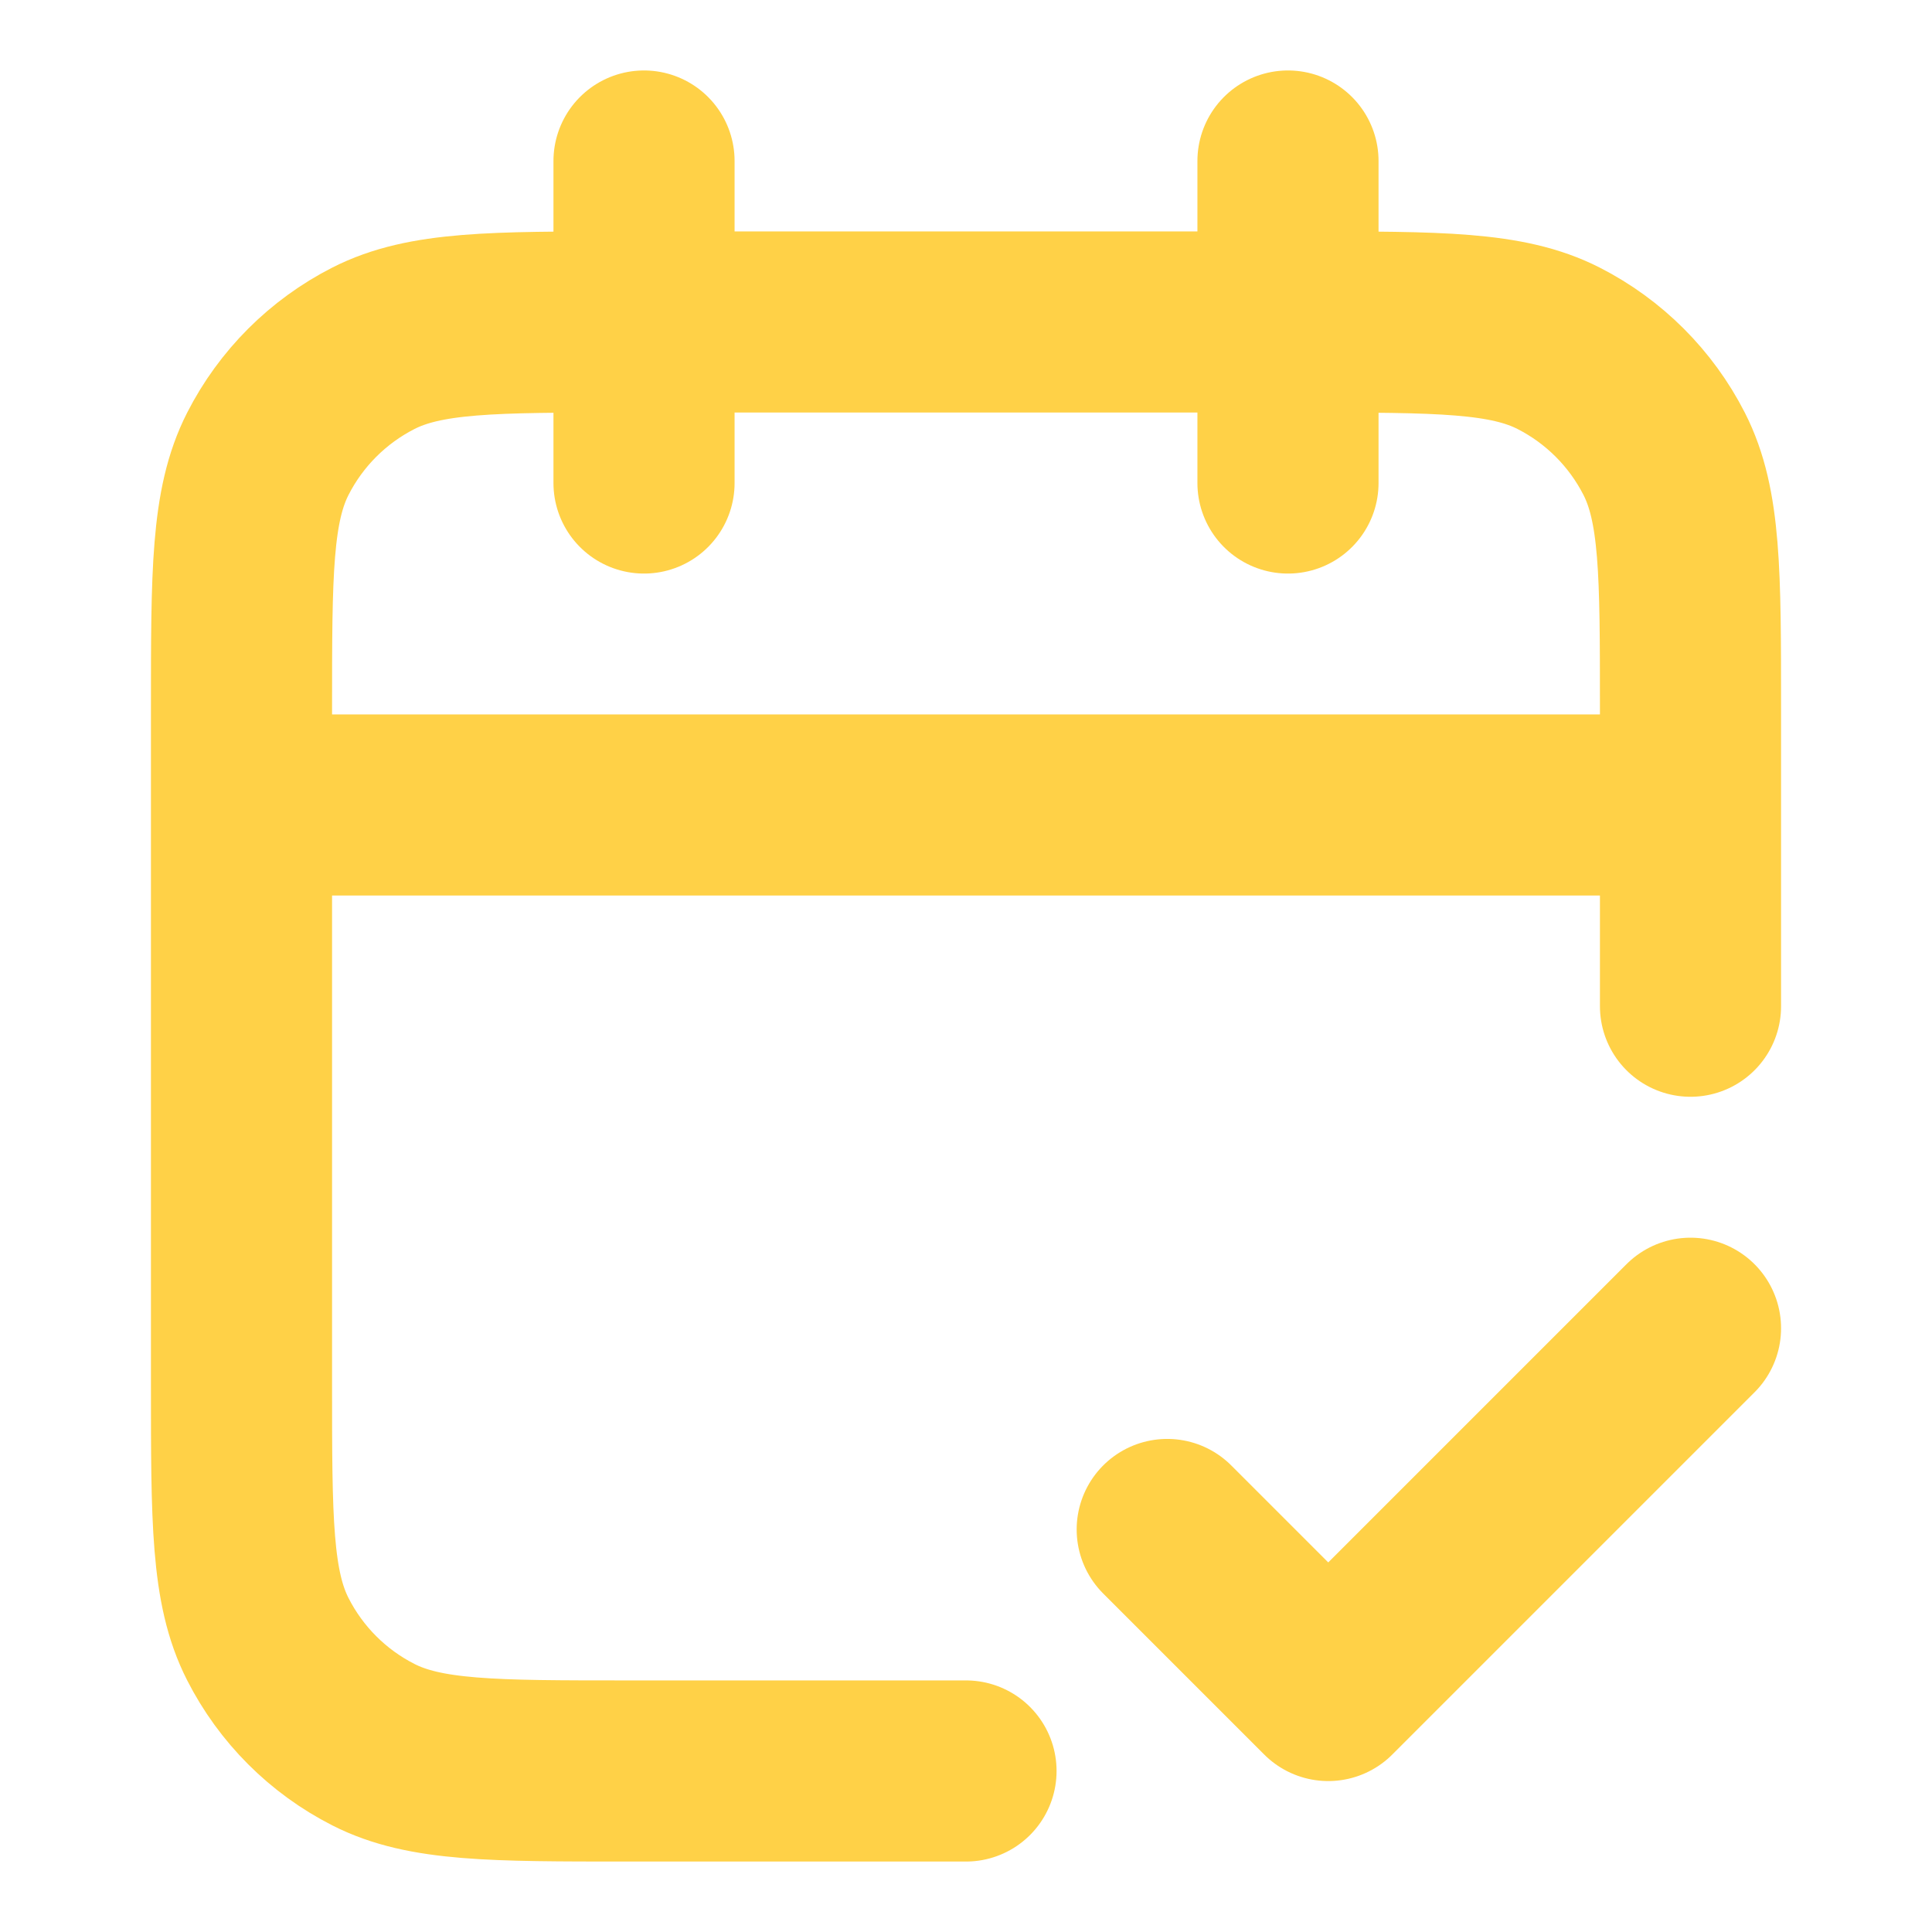
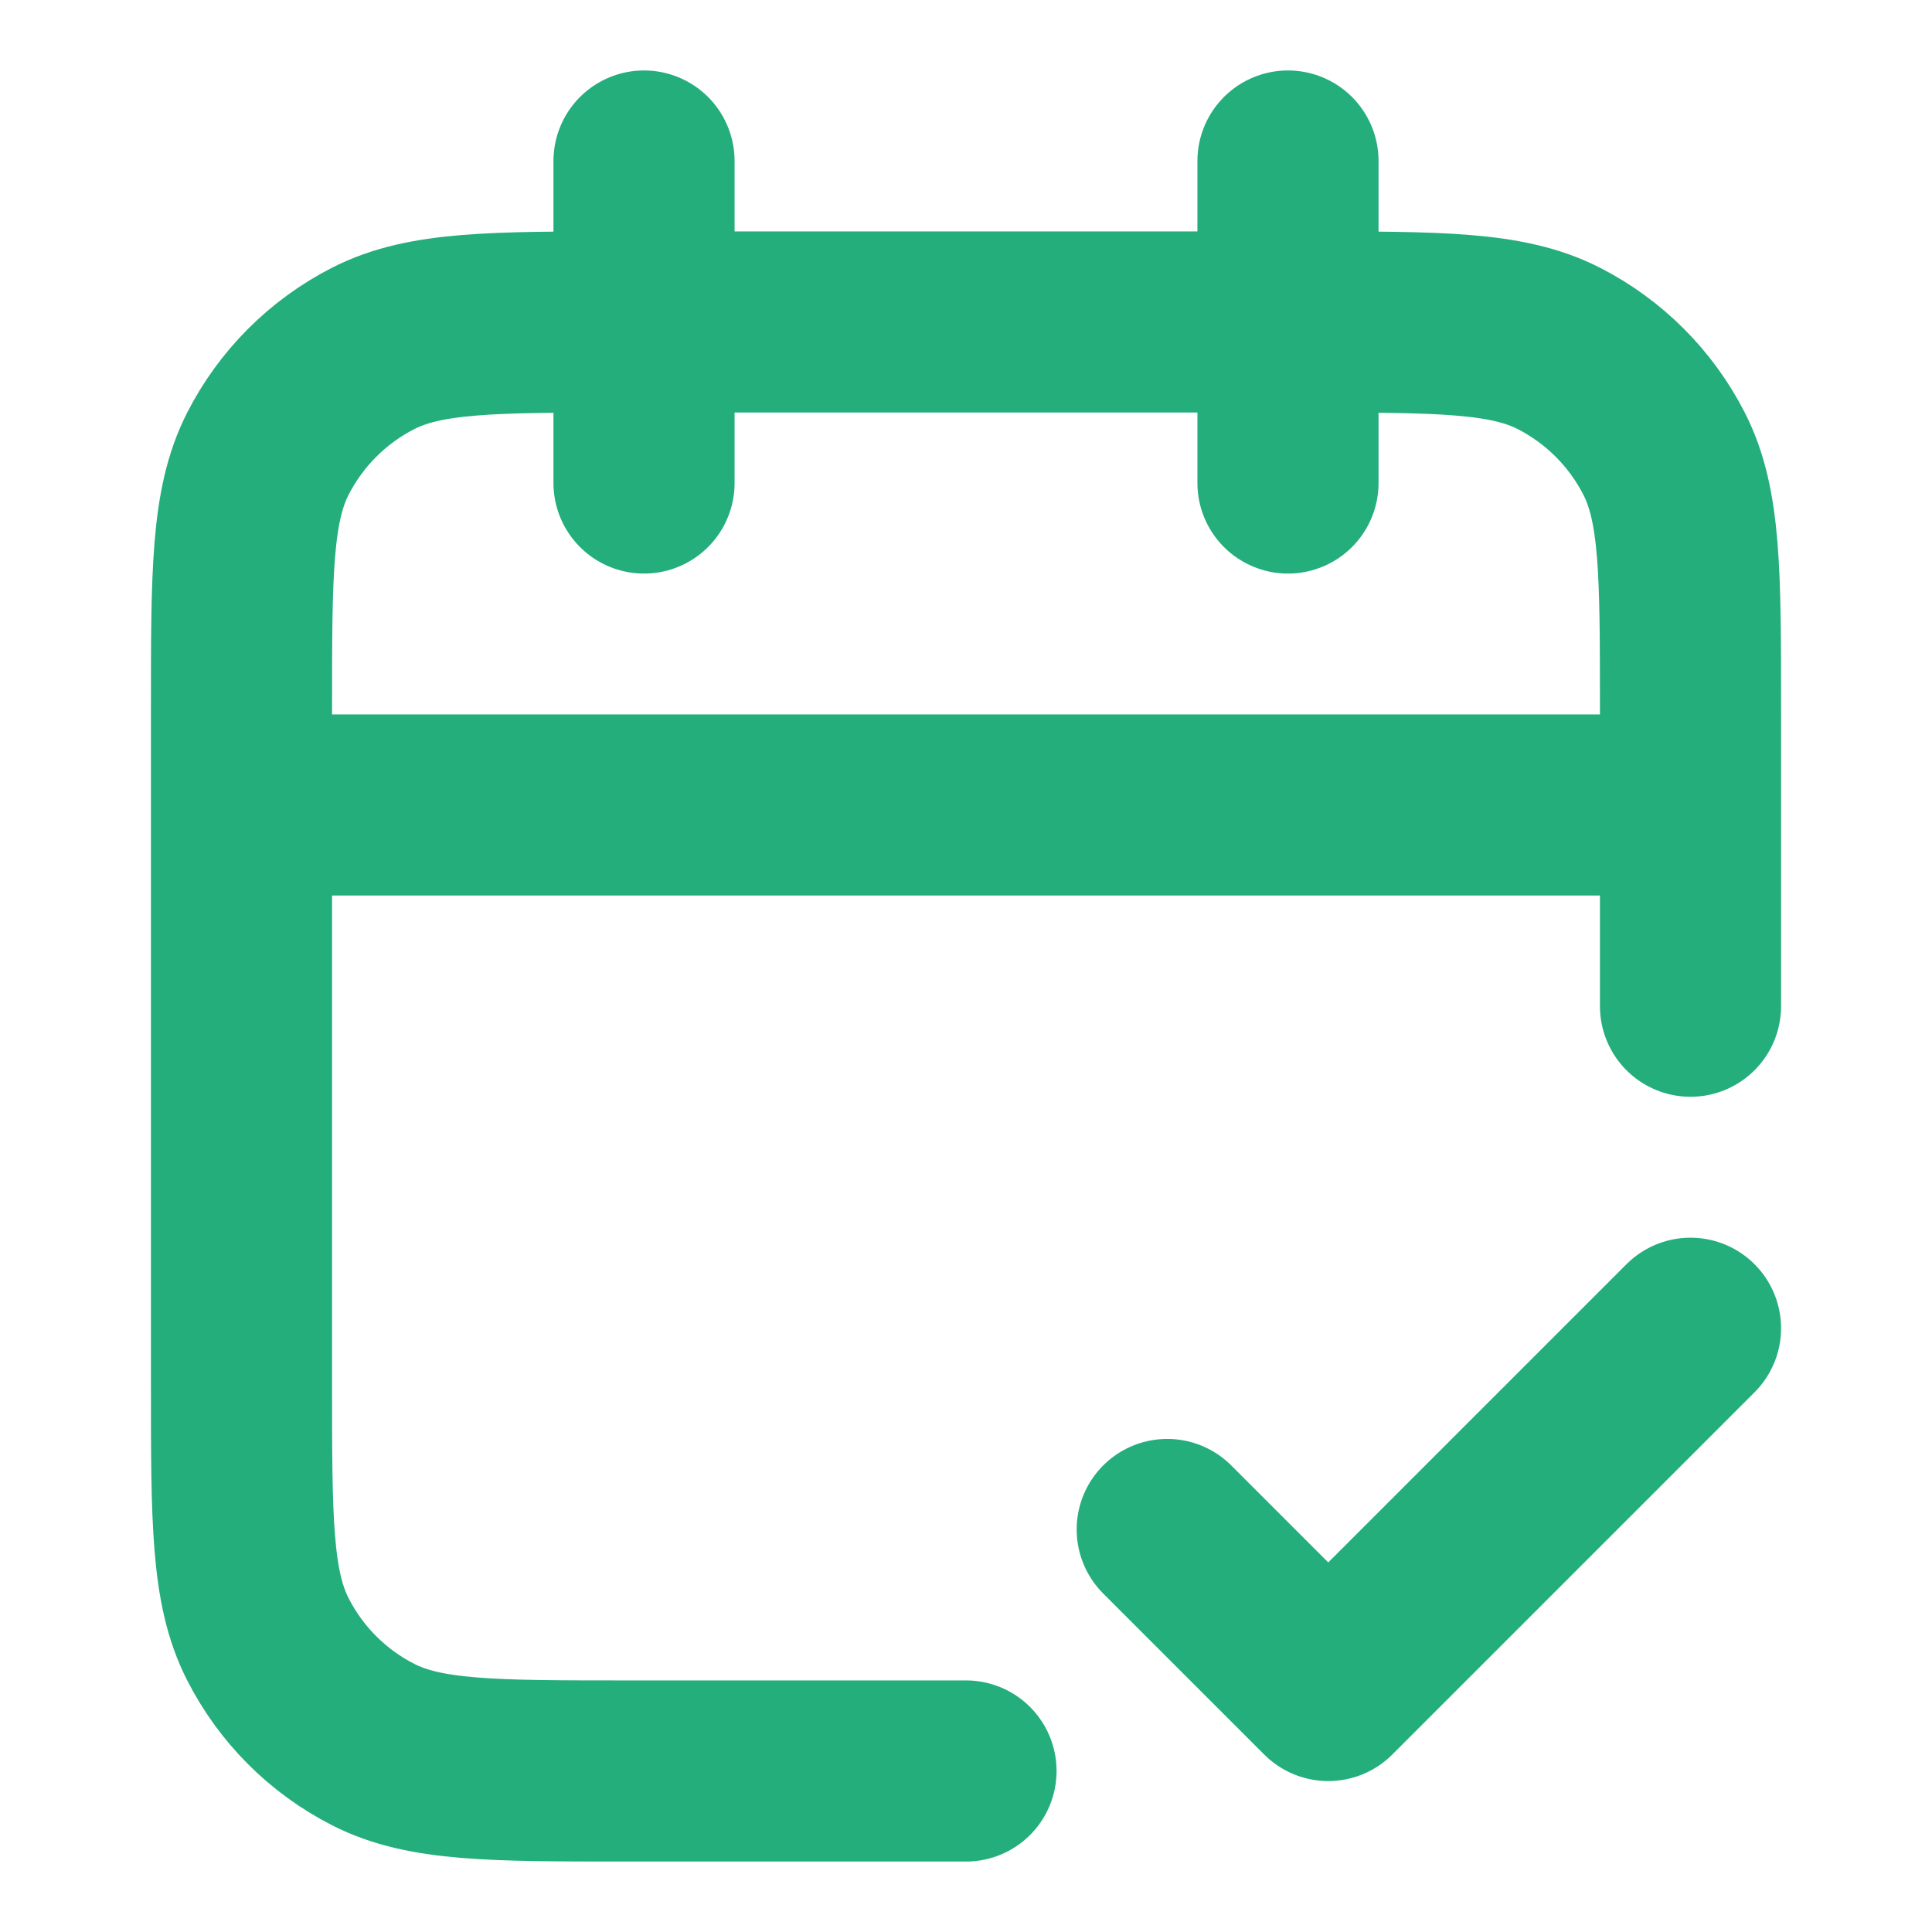
<svg xmlns="http://www.w3.org/2000/svg" width="32" height="32" viewBox="0 0 32 32" fill="none">
-   <path d="M28 13.333H4M28 16.666V11.733C28 9.493 28 8.373 27.564 7.517C27.18 6.765 26.569 6.153 25.816 5.769C24.96 5.333 23.84 5.333 21.6 5.333H10.4C8.16 5.333 7.04 5.333 6.184 5.769C5.431 6.153 4.819 6.765 4.436 7.517C4 8.373 4 9.493 4 11.733V22.933C4 25.173 4 26.294 4.436 27.149C4.819 27.902 5.431 28.514 6.184 28.897C7.04 29.333 8.16 29.333 10.4 29.333H16M21.333 2.667V8M10.667 2.667V8M19.333 25.333L22 28L28 22" stroke="#FFD147" stroke-width="3" stroke-linecap="round" stroke-linejoin="round" />
+   <path d="M28 13.333H4M28 16.666V11.733C28 9.493 28 8.373 27.564 7.517C27.18 6.765 26.569 6.153 25.816 5.769C24.96 5.333 23.84 5.333 21.6 5.333H10.4C8.16 5.333 7.04 5.333 6.184 5.769C5.431 6.153 4.819 6.765 4.436 7.517C4 8.373 4 9.493 4 11.733V22.933C4 25.173 4 26.294 4.436 27.149C4.819 27.902 5.431 28.514 6.184 28.897C7.04 29.333 8.16 29.333 10.4 29.333H16M21.333 2.667V8M10.667 2.667V8M19.333 25.333L22 28L28 22" stroke="#24AE7C" stroke-width="3" stroke-linecap="round" stroke-linejoin="round" />
</svg>
